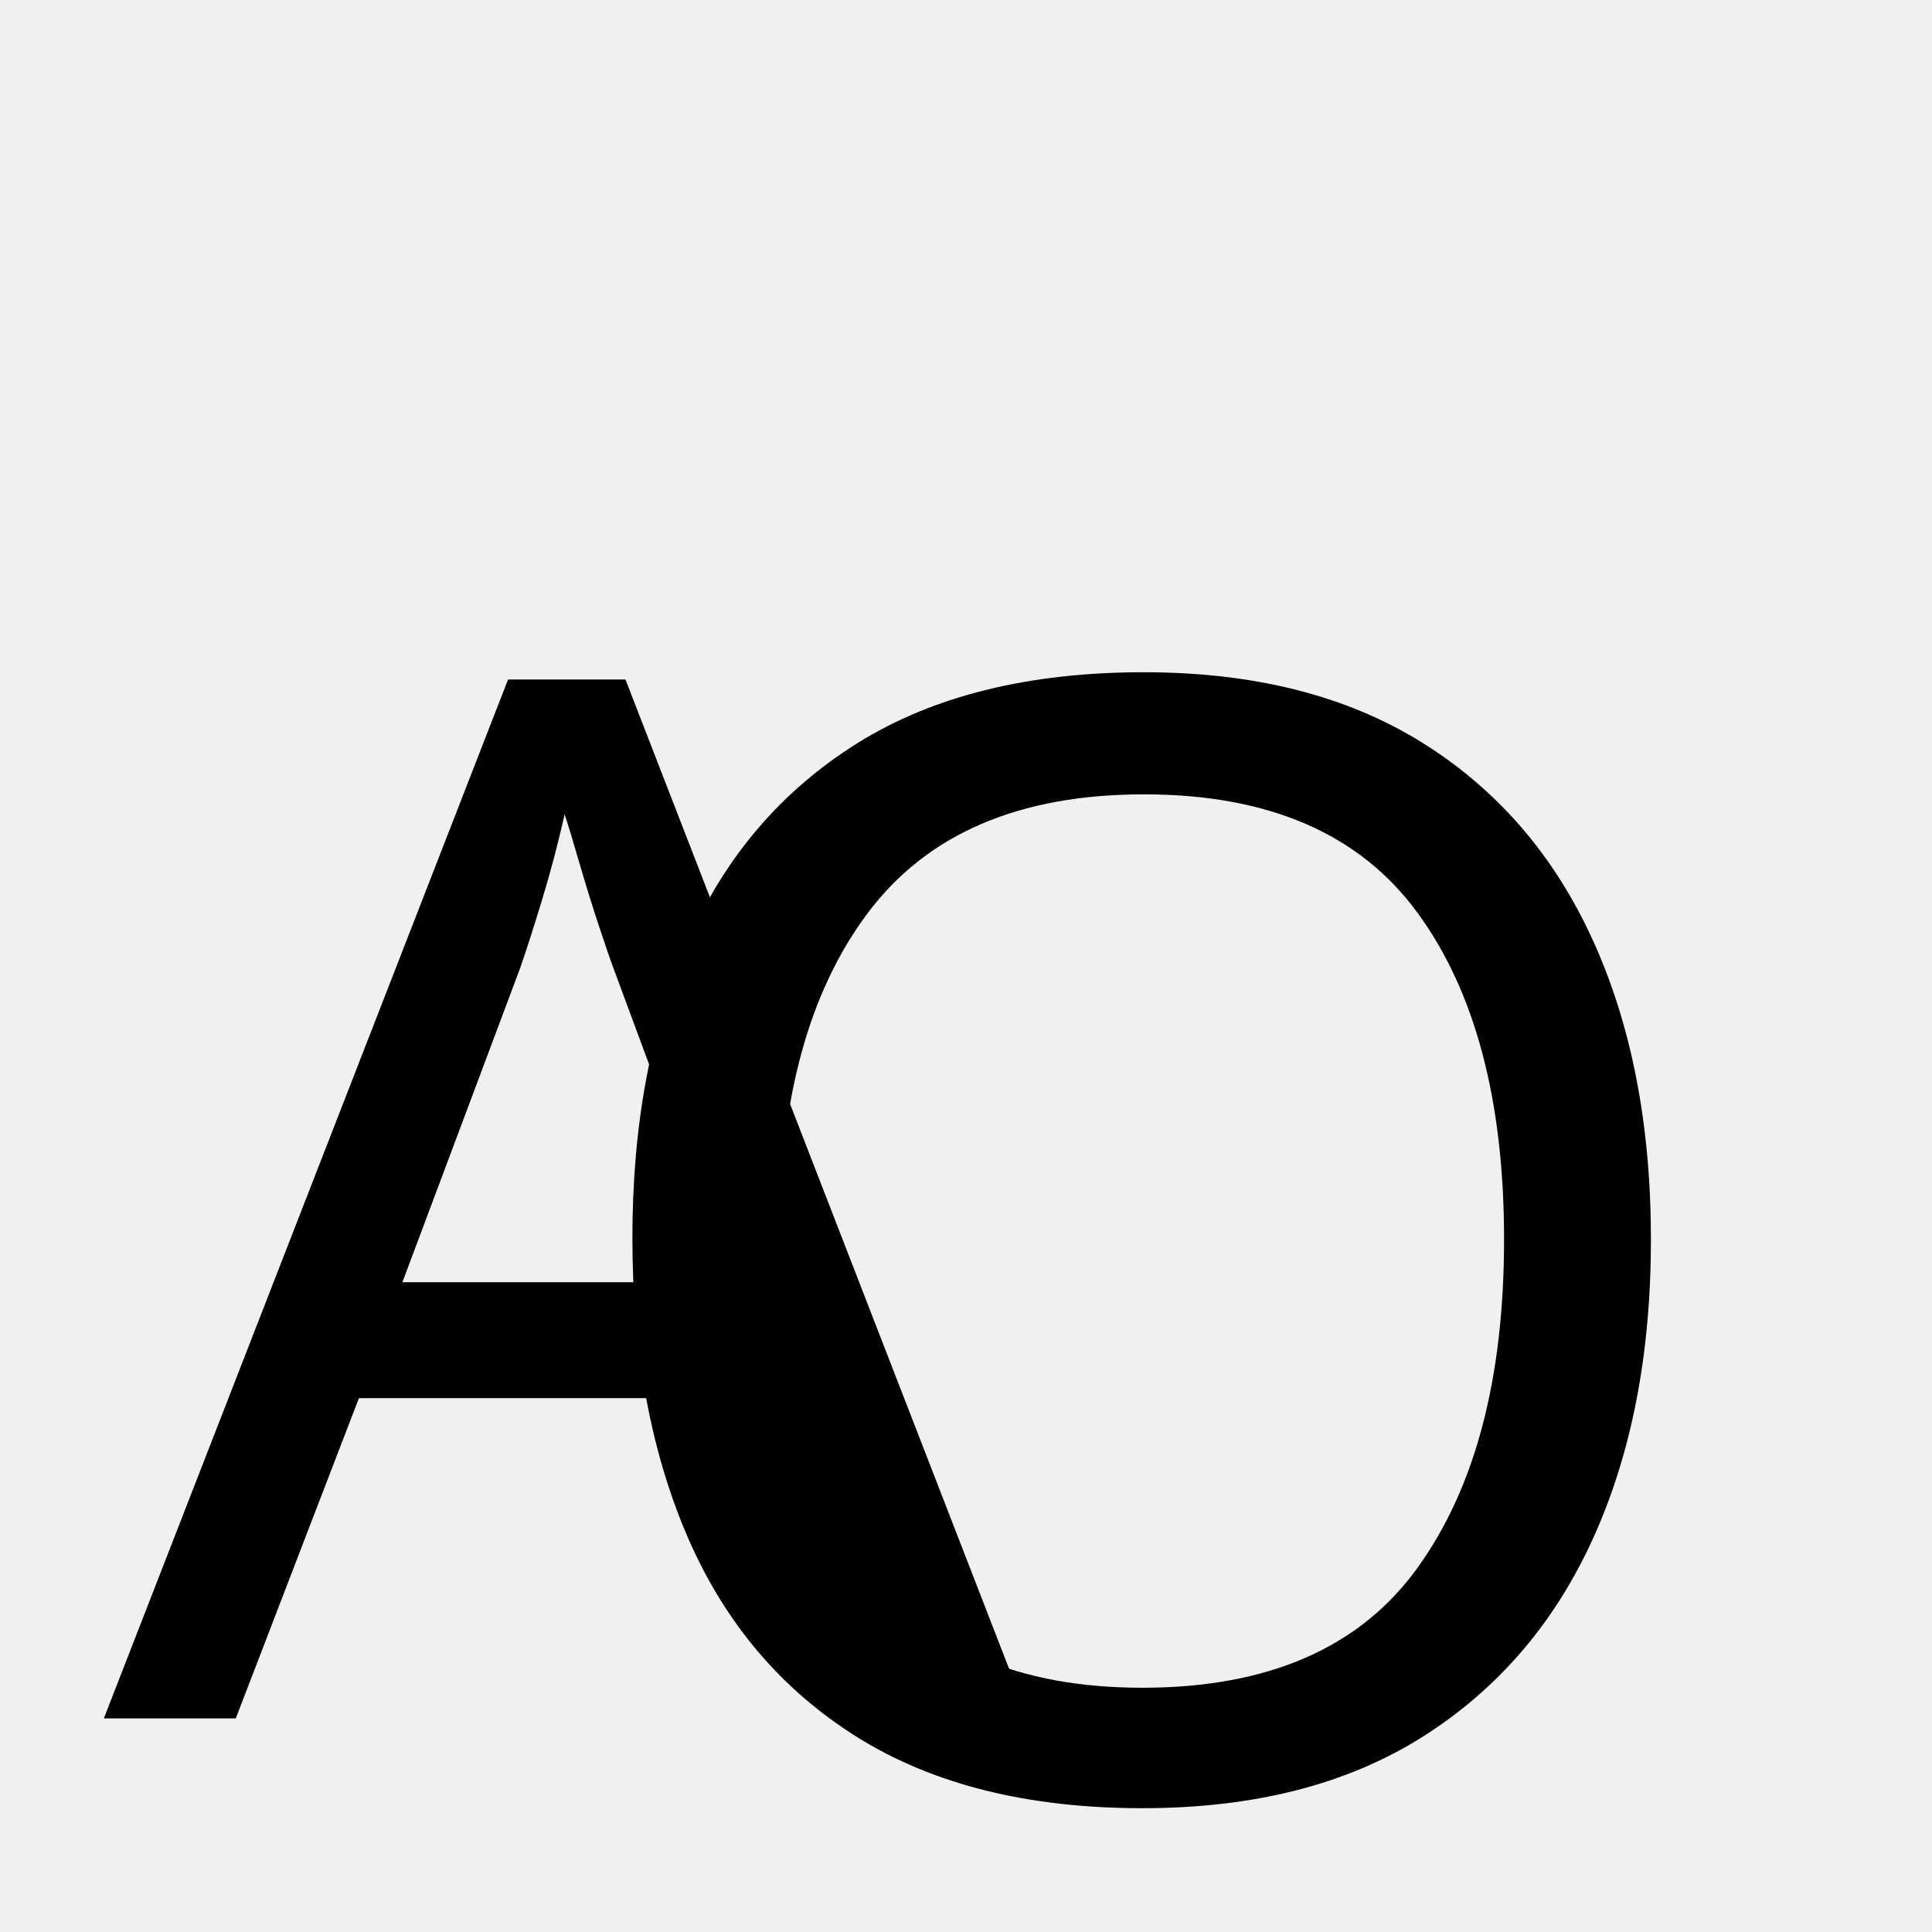
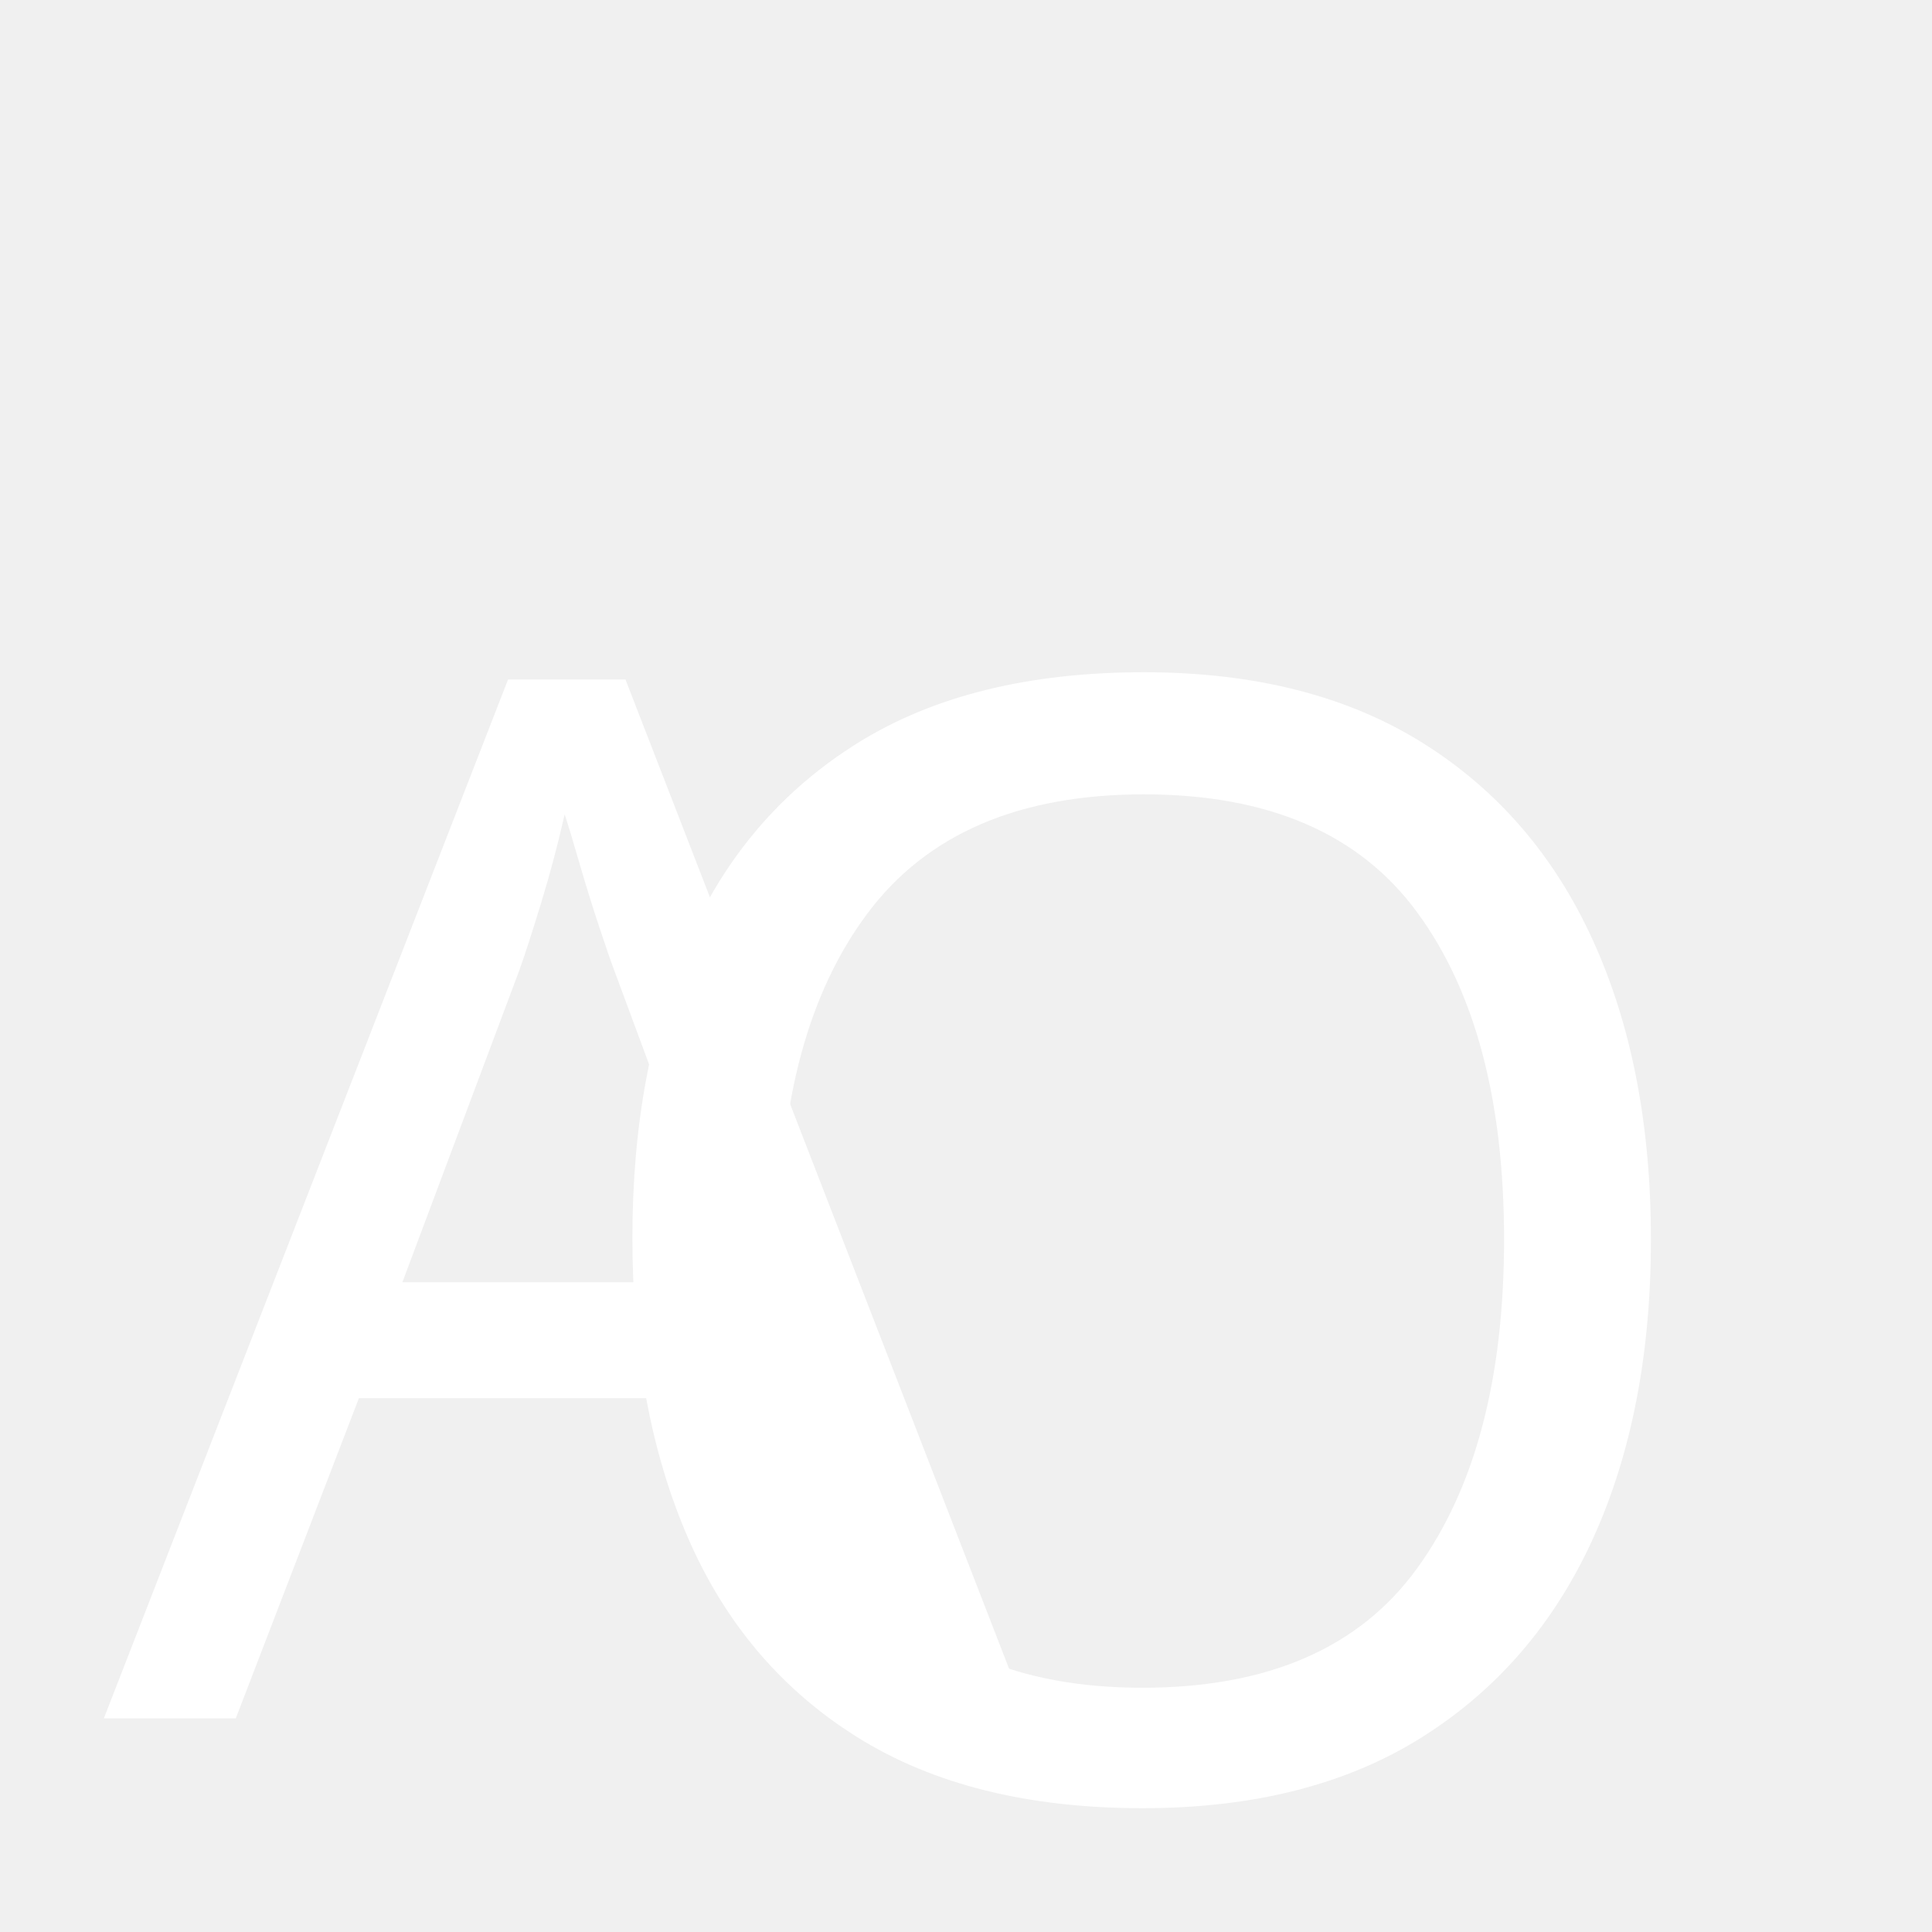
- <svg xmlns="http://www.w3.org/2000/svg" id="Layer_1" data-name="Layer 1" viewBox="0 0 200 200">
-   <defs>
-     <style>.cls-1{font-size:150px;}.cls-1,.cls-2{font-family:Scriptina, Scriptina;}.cls-2{font-size:160px;}</style>
-   </defs>
-   <text class="cls-1" transform="translate(10.75 177.89)">A</text>
-   <text class="cls-2" transform="translate(55.7 185.59)">O</text>
+ <svg xmlns="http://www.w3.org/2000/svg" version="1.1" id="Layer_1" x="0px" y="0px" viewBox="0 0 200 200" style="enable-background:new 0 0 200 200;" xml:space="preserve">
+   <style type="text/css">
+ 	.st0{fill:#FFFFFF;}
+ 	.st1{font-family:'Scriptina';}
+ 	.st2{font-size:150px;}
+ 	.st3{font-size:160px;}
+ </style>
+   <text transform="matrix(1 0 0 1 10.75 177.89)" class="st0 st1 st2">A</text>
+   <text transform="matrix(1 0 0 1 55.7 185.59)" class="st0 st1 st3">O</text>
</svg>
